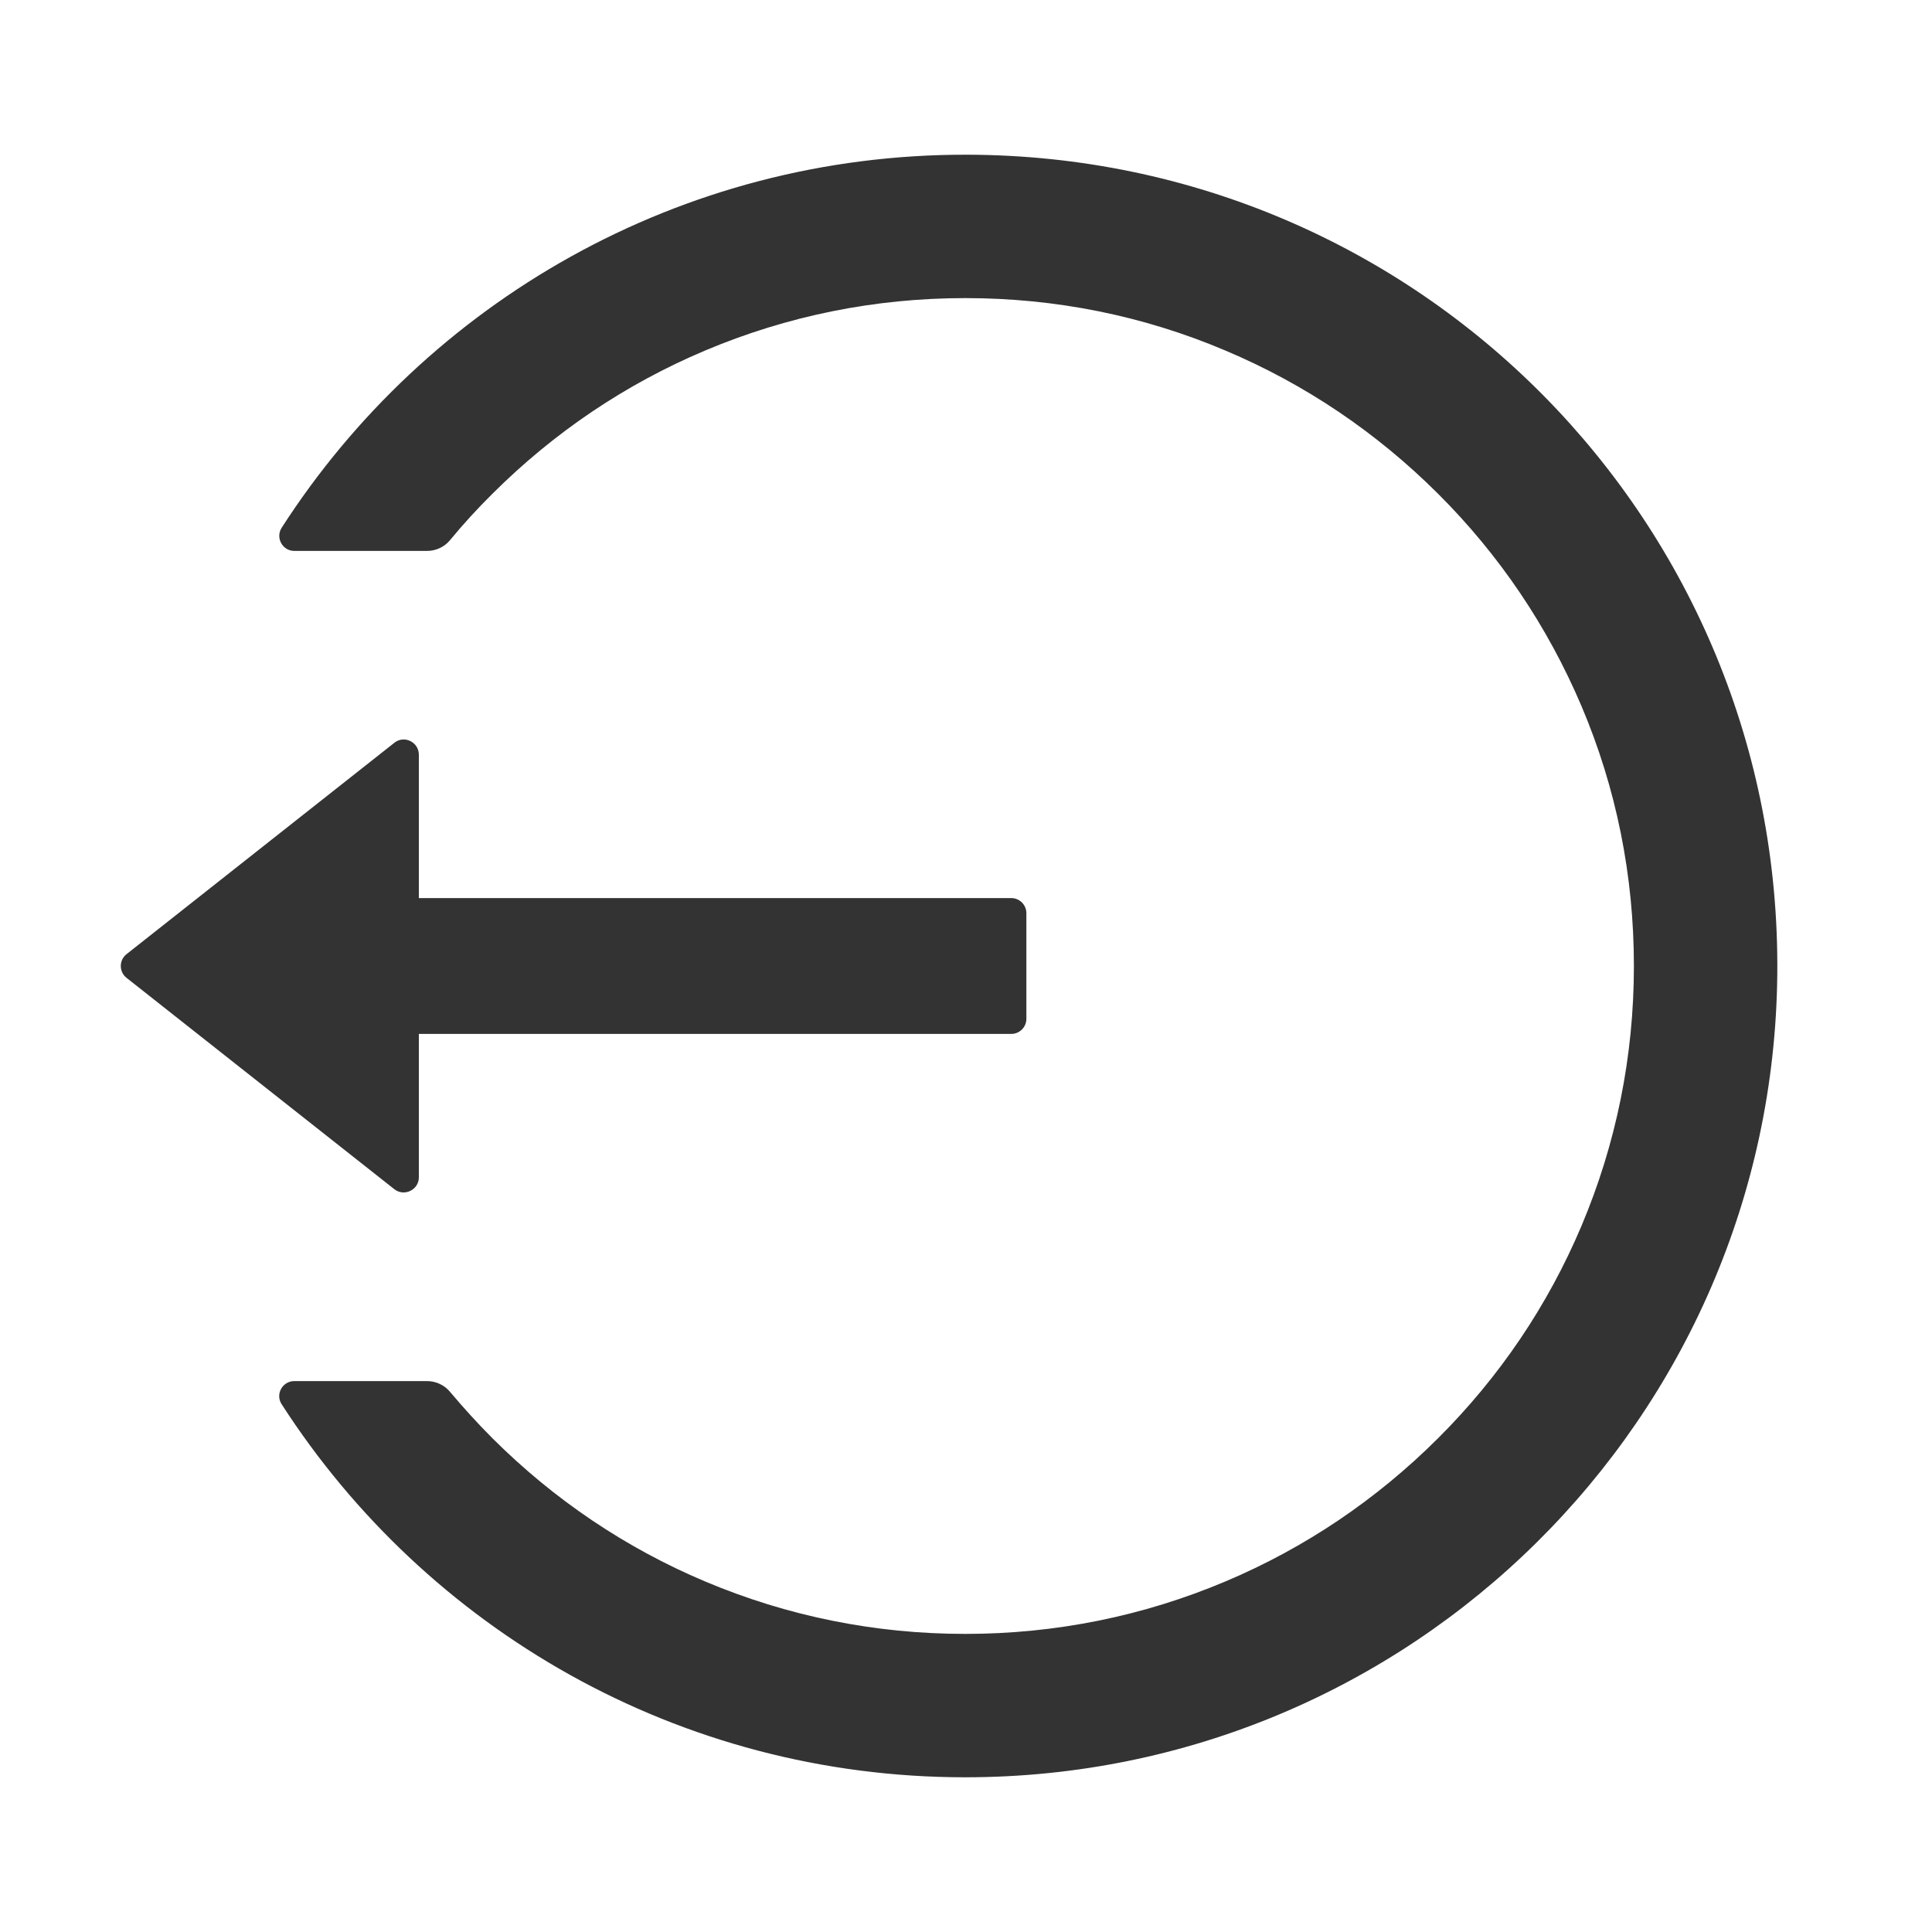
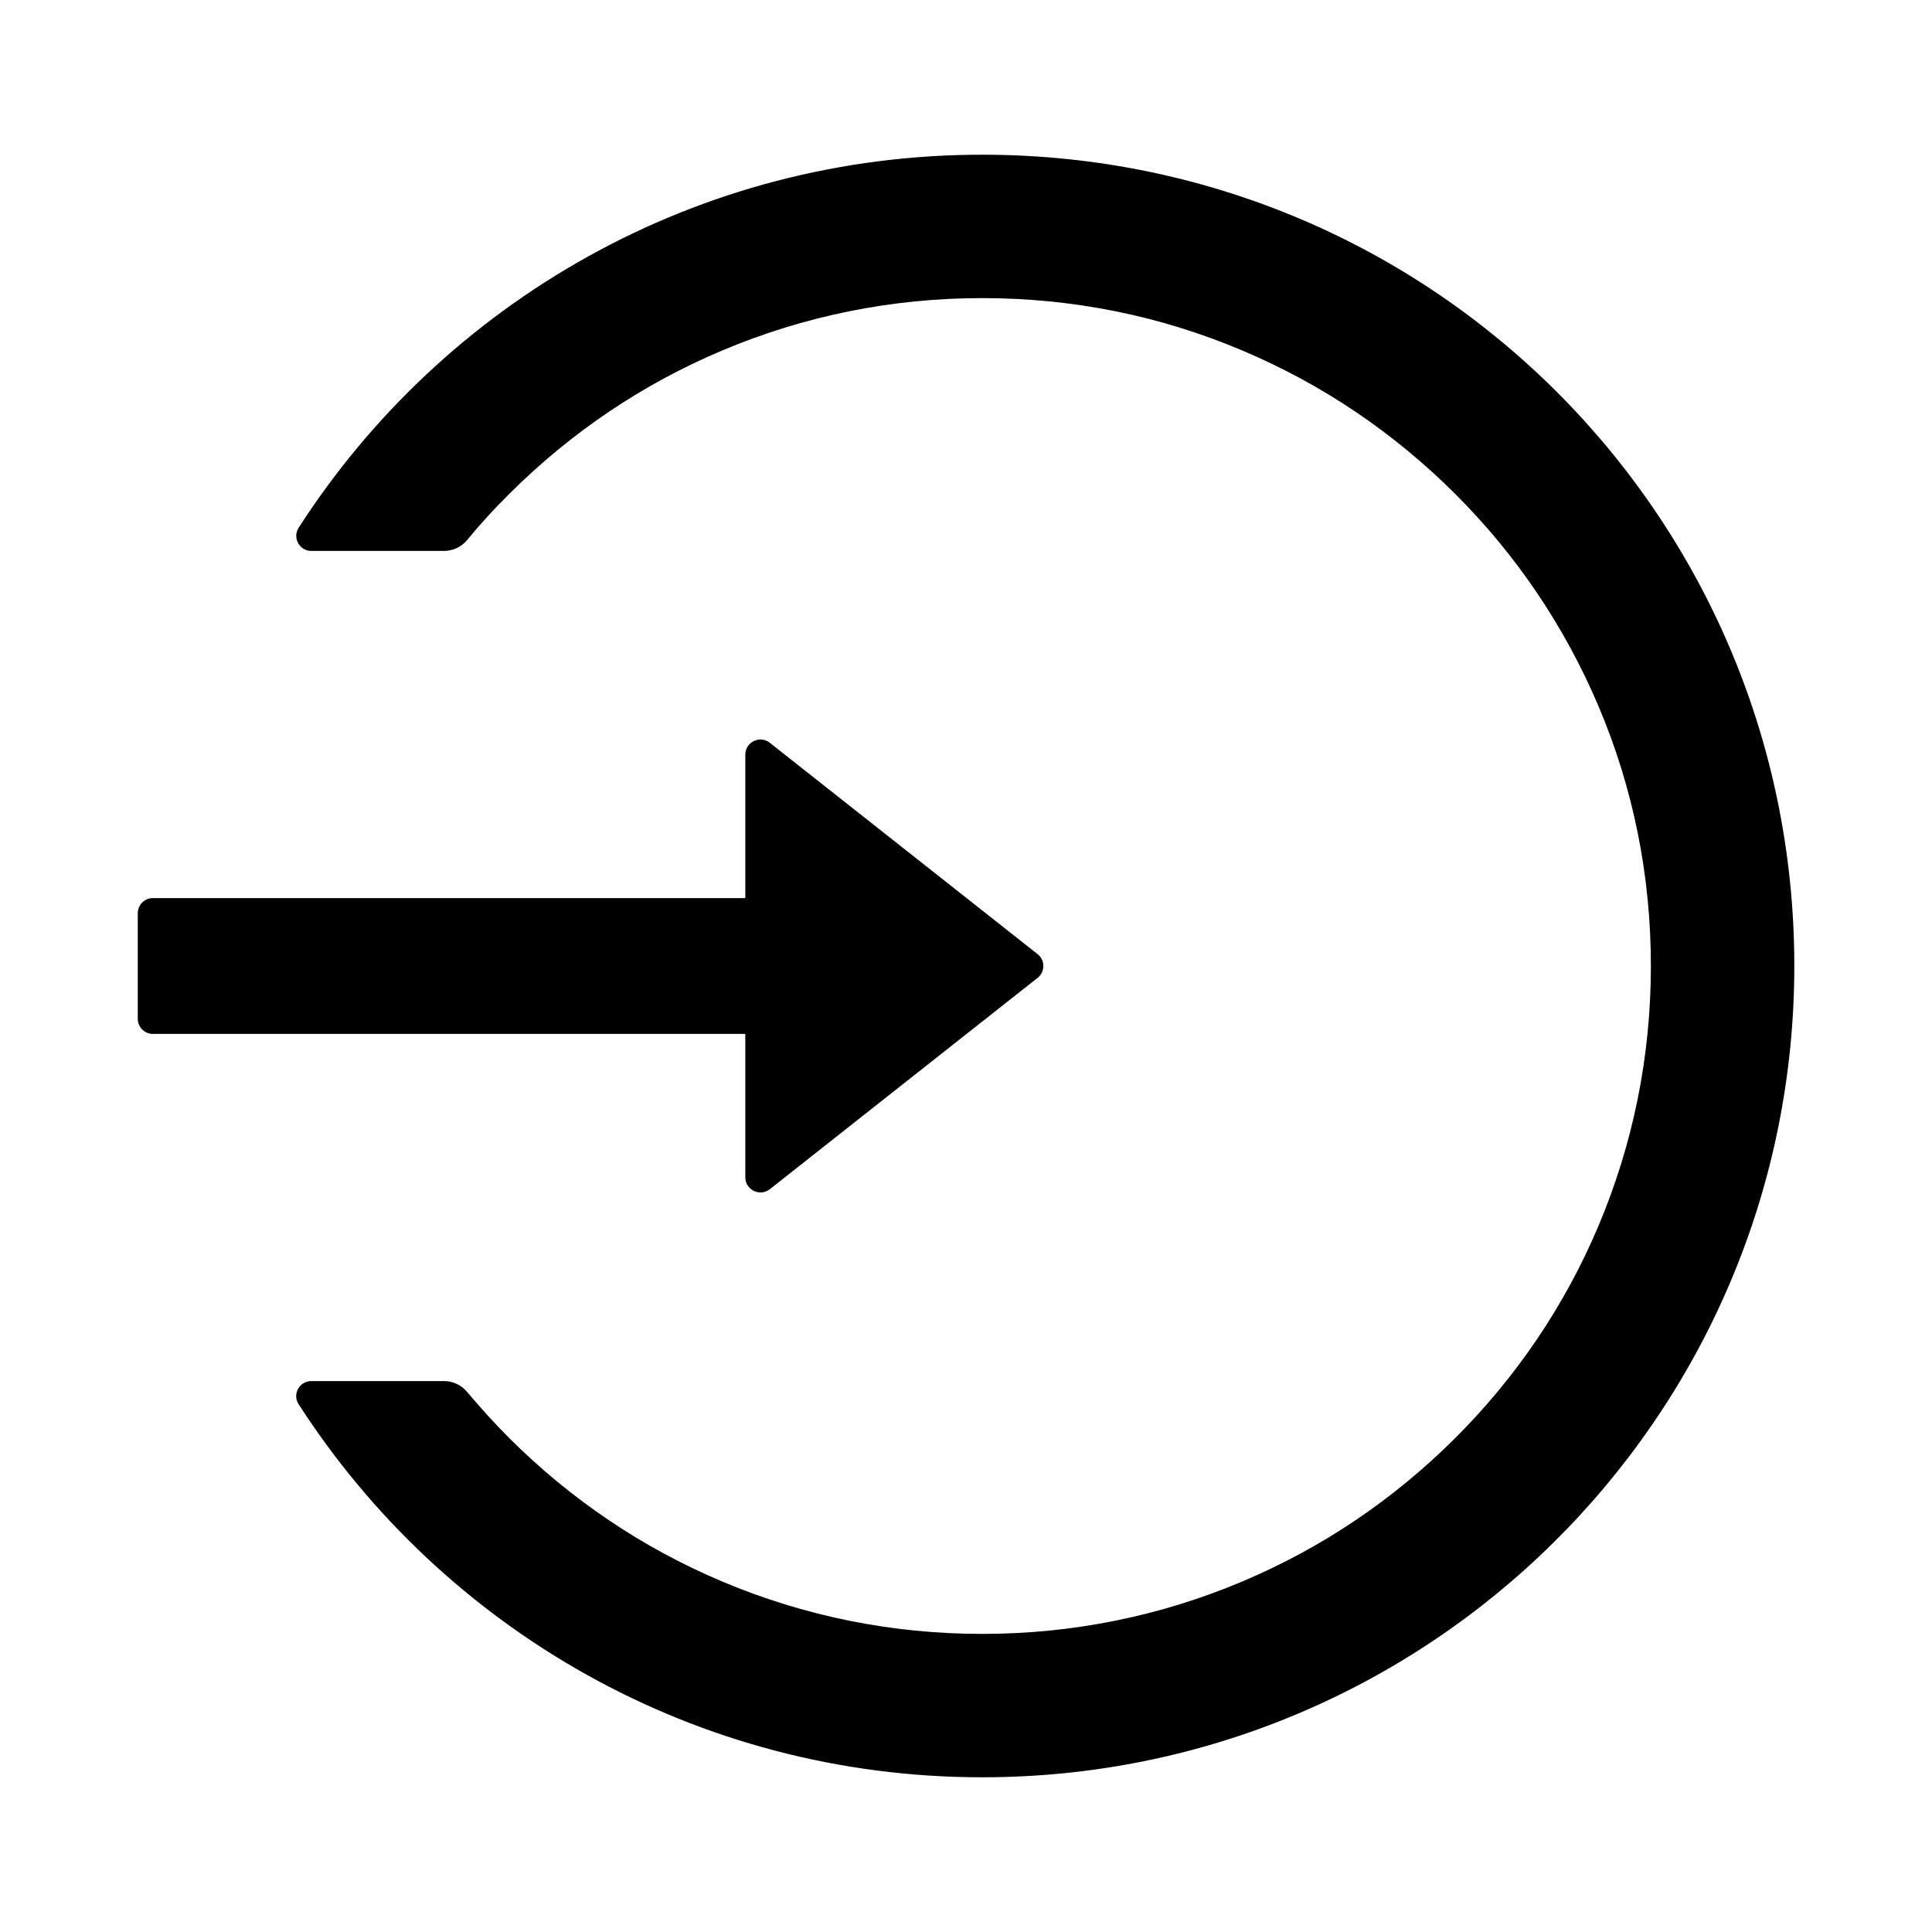
- <svg xmlns="http://www.w3.org/2000/svg" class="icon" width="64px" height="64.00px" viewBox="0 0 1024 1024" version="1.1">
-   <path fill="#333333" d="M512.7 82c-152.5-0.4-286.7 78.5-363.4 197.7-3.4 5.3 0.4 12.3 6.7 12.3h70.3c4.8 0 9.3-2.1 12.3-5.8 7-8.5 14.5-16.7 22.4-24.5 32.6-32.5 70.5-58.1 112.7-75.9 43.6-18.4 90-27.8 137.9-27.8 47.9 0 94.3 9.3 137.9 27.8 42.2 17.8 80.1 43.4 112.7 75.9 32.6 32.5 58.1 70.4 76 112.5C856.7 417.8 866 464.1 866 512s-9.4 94.2-27.8 137.8c-17.8 42.1-43.4 80-76 112.5s-70.5 58.1-112.7 75.9c-43.6 18.4-90 27.8-137.9 27.8-47.9 0-94.3-9.4-137.9-27.8-42.2-17.8-80.1-43.4-112.7-75.9-7.9-7.9-15.3-16.1-22.4-24.5-3-3.7-7.6-5.8-12.3-5.8H156c-6.3 0-10.2 7-6.7 12.3C225.9 863.2 359.5 942 511.6 942c236.2 0 428-190.1 430.4-425.6C944.4 277.1 752.3 82.6 512.7 82zM222 624v-76h314c4.4 0 8-3.6 8-8v-56c0-4.4-3.6-8-8-8H222v-76c0-6.7-7.8-10.5-13-6.3l-141.9 112c-4.1 3.2-4.1 9.4 0 12.6l141.9 112c5.2 4.1 13 0.4 13-6.3z" />
+ <svg xmlns="http://www.w3.org/2000/svg" t="1536213014262" class="icon" style="" viewBox="0 0 1024 1024" version="1.1" p-id="9200" width="64" height="64">
+   <defs>
+     <style type="text/css" />
+   </defs>
+   <path d="M521.7 82c-152.5-0.4-286.7 78.5-363.4 197.7-3.4 5.3 0.4 12.3 6.7 12.3h70.3c4.8 0 9.3-2.1 12.3-5.8 7-8.5 14.5-16.7 22.4-24.5 32.6-32.5 70.5-58.1 112.7-75.9 43.6-18.4 90-27.8 137.9-27.8 47.9 0 94.3 9.3 137.9 27.8 42.2 17.8 80.1 43.4 112.7 75.9 32.6 32.5 58.1 70.4 76 112.5C865.7 417.8 875 464.1 875 512c0 47.9-9.4 94.2-27.8 137.8-17.8 42.1-43.4 80-76 112.5s-70.5 58.1-112.7 75.9c-43.6 18.4-90 27.8-137.9 27.8-47.9 0-94.3-9.4-137.9-27.8-42.2-17.8-80.1-43.4-112.7-75.9-7.9-7.9-15.3-16.1-22.4-24.5-3-3.7-7.6-5.8-12.3-5.8H165c-6.3 0-10.2 7-6.7 12.3C234.9 863.2 368.5 942 520.6 942c236.2 0 428-190.1 430.4-425.6C953.4 277.1 761.3 82.6 521.7 82zM395.025 624v-76h-314c-4.4 0-8-3.6-8-8v-56c0-4.4 3.6-8 8-8h314v-76c0-6.7 7.8-10.5 13-6.3l141.9 112c4.1 3.2 4.1 9.4 0 12.6l-141.9 112c-5.2 4.1-13 0.4-13-6.3z" p-id="9201" />
</svg>
